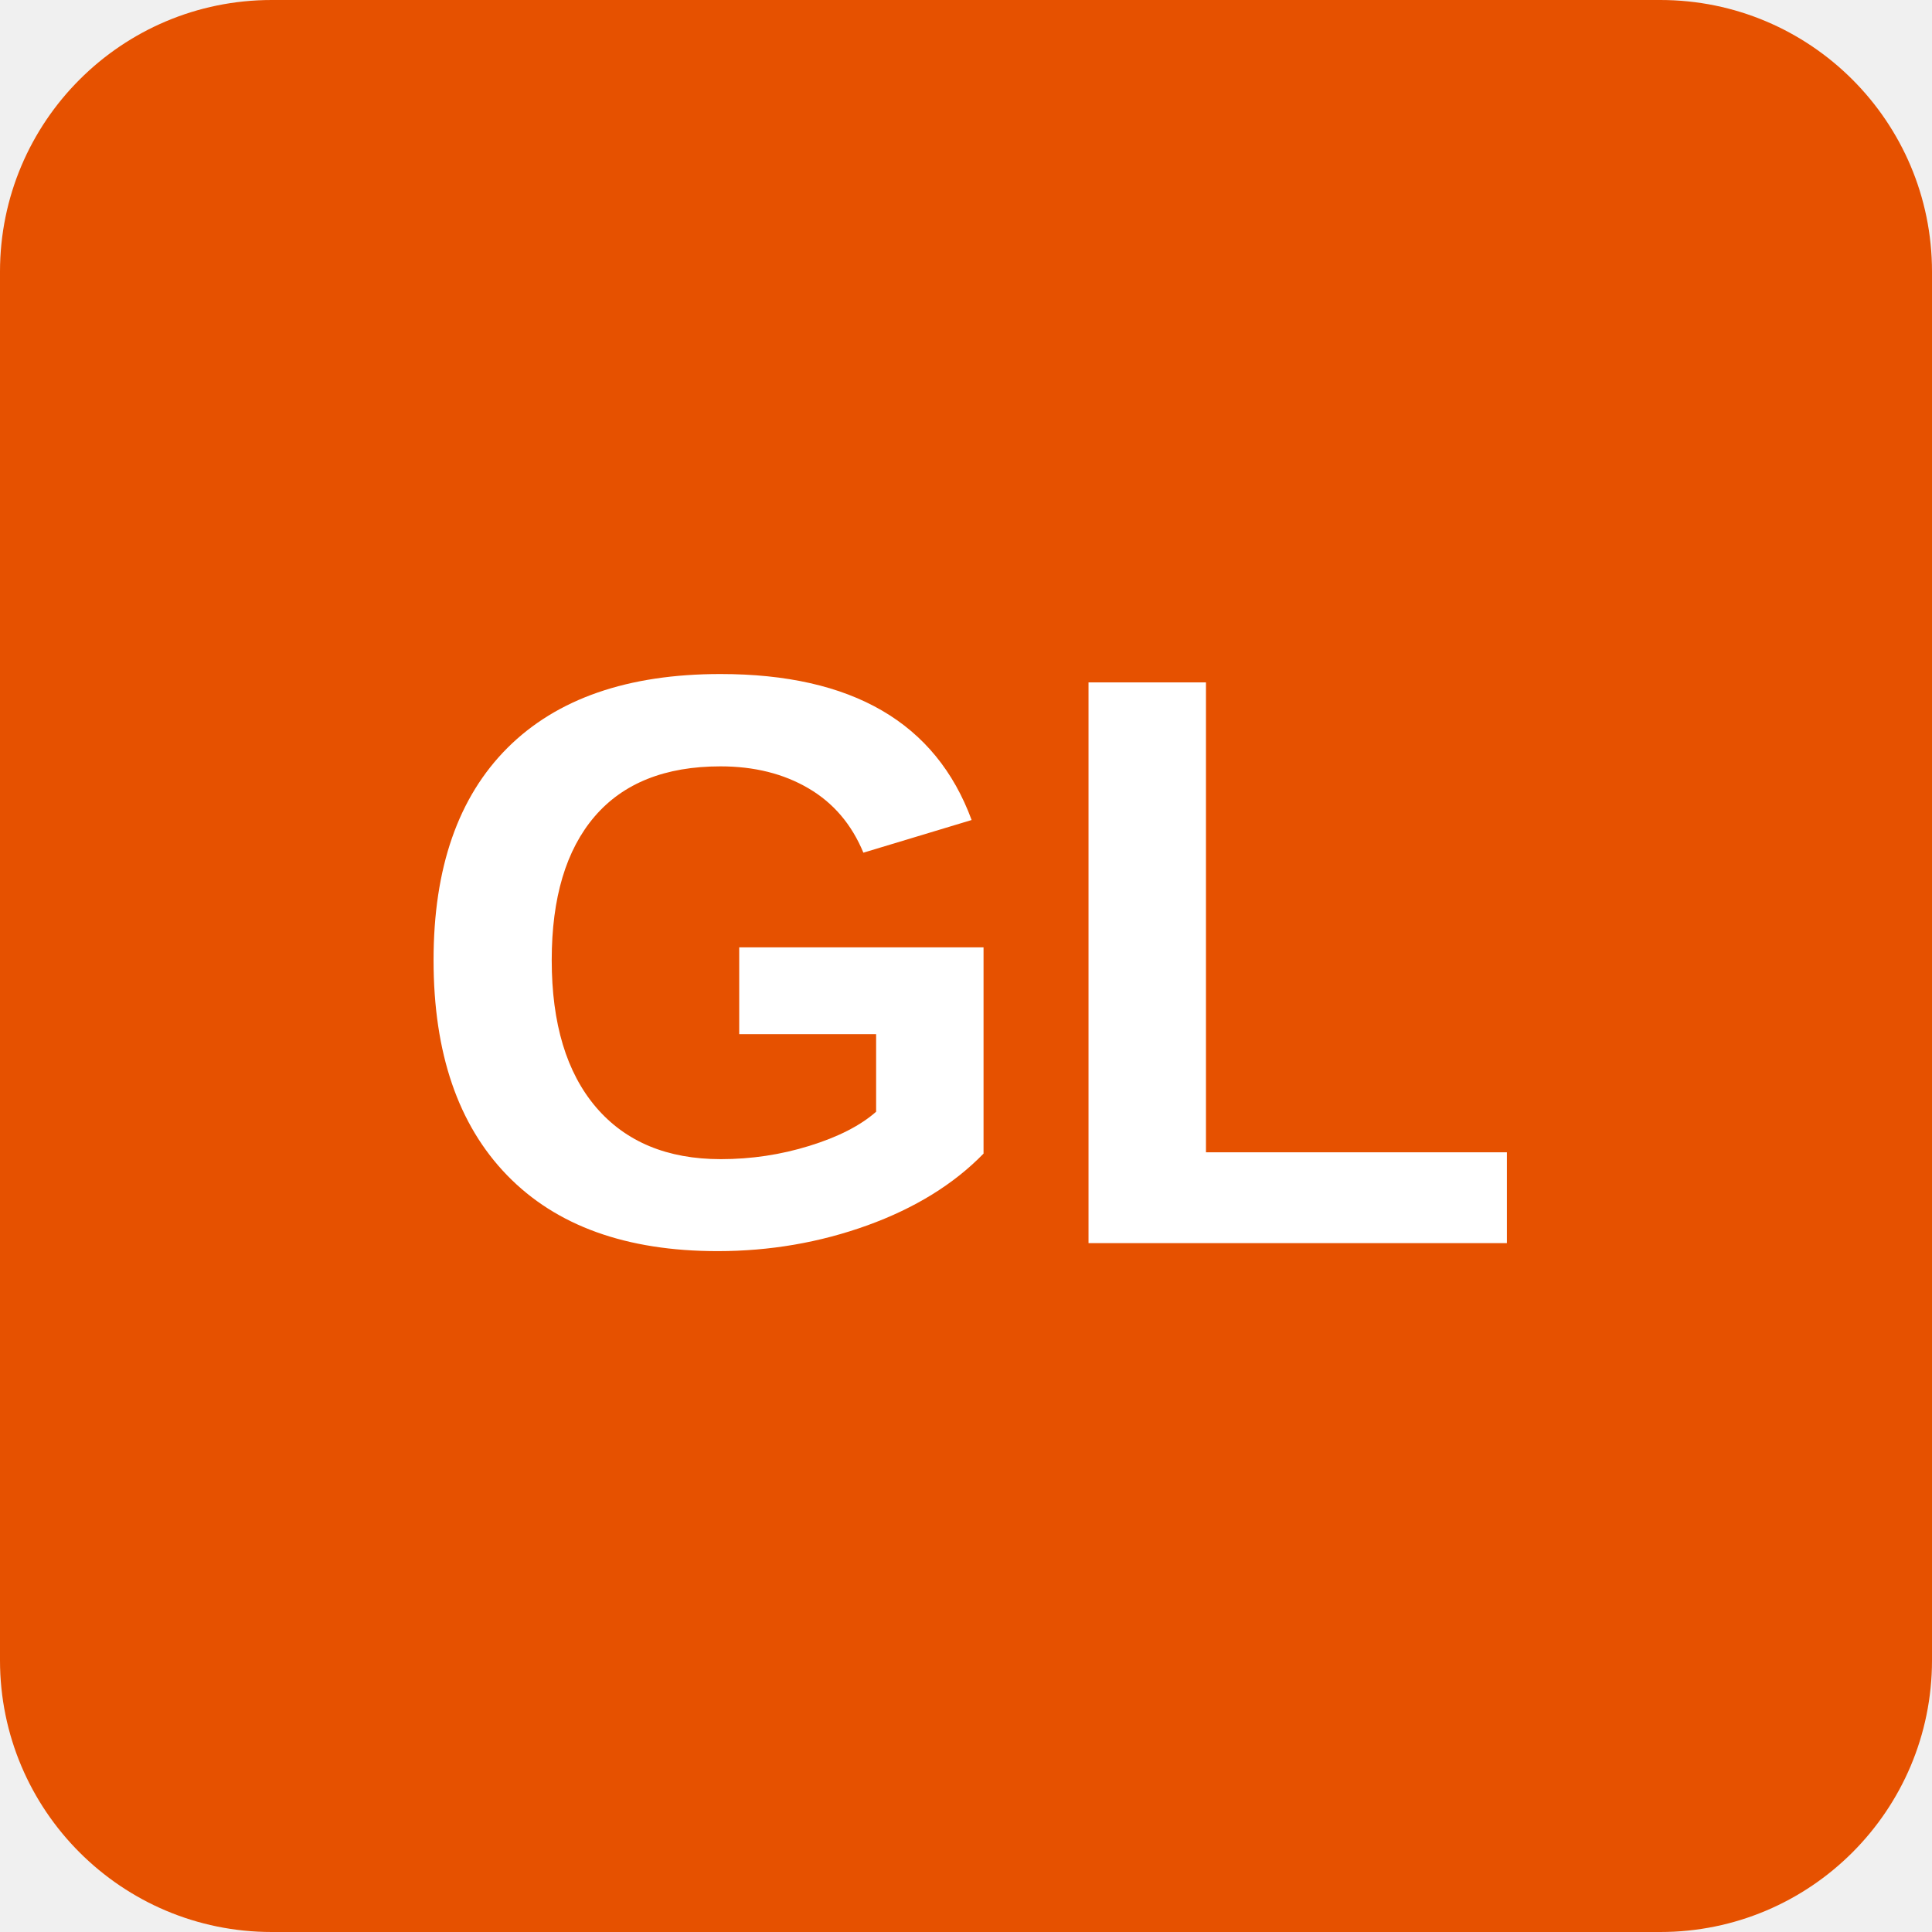
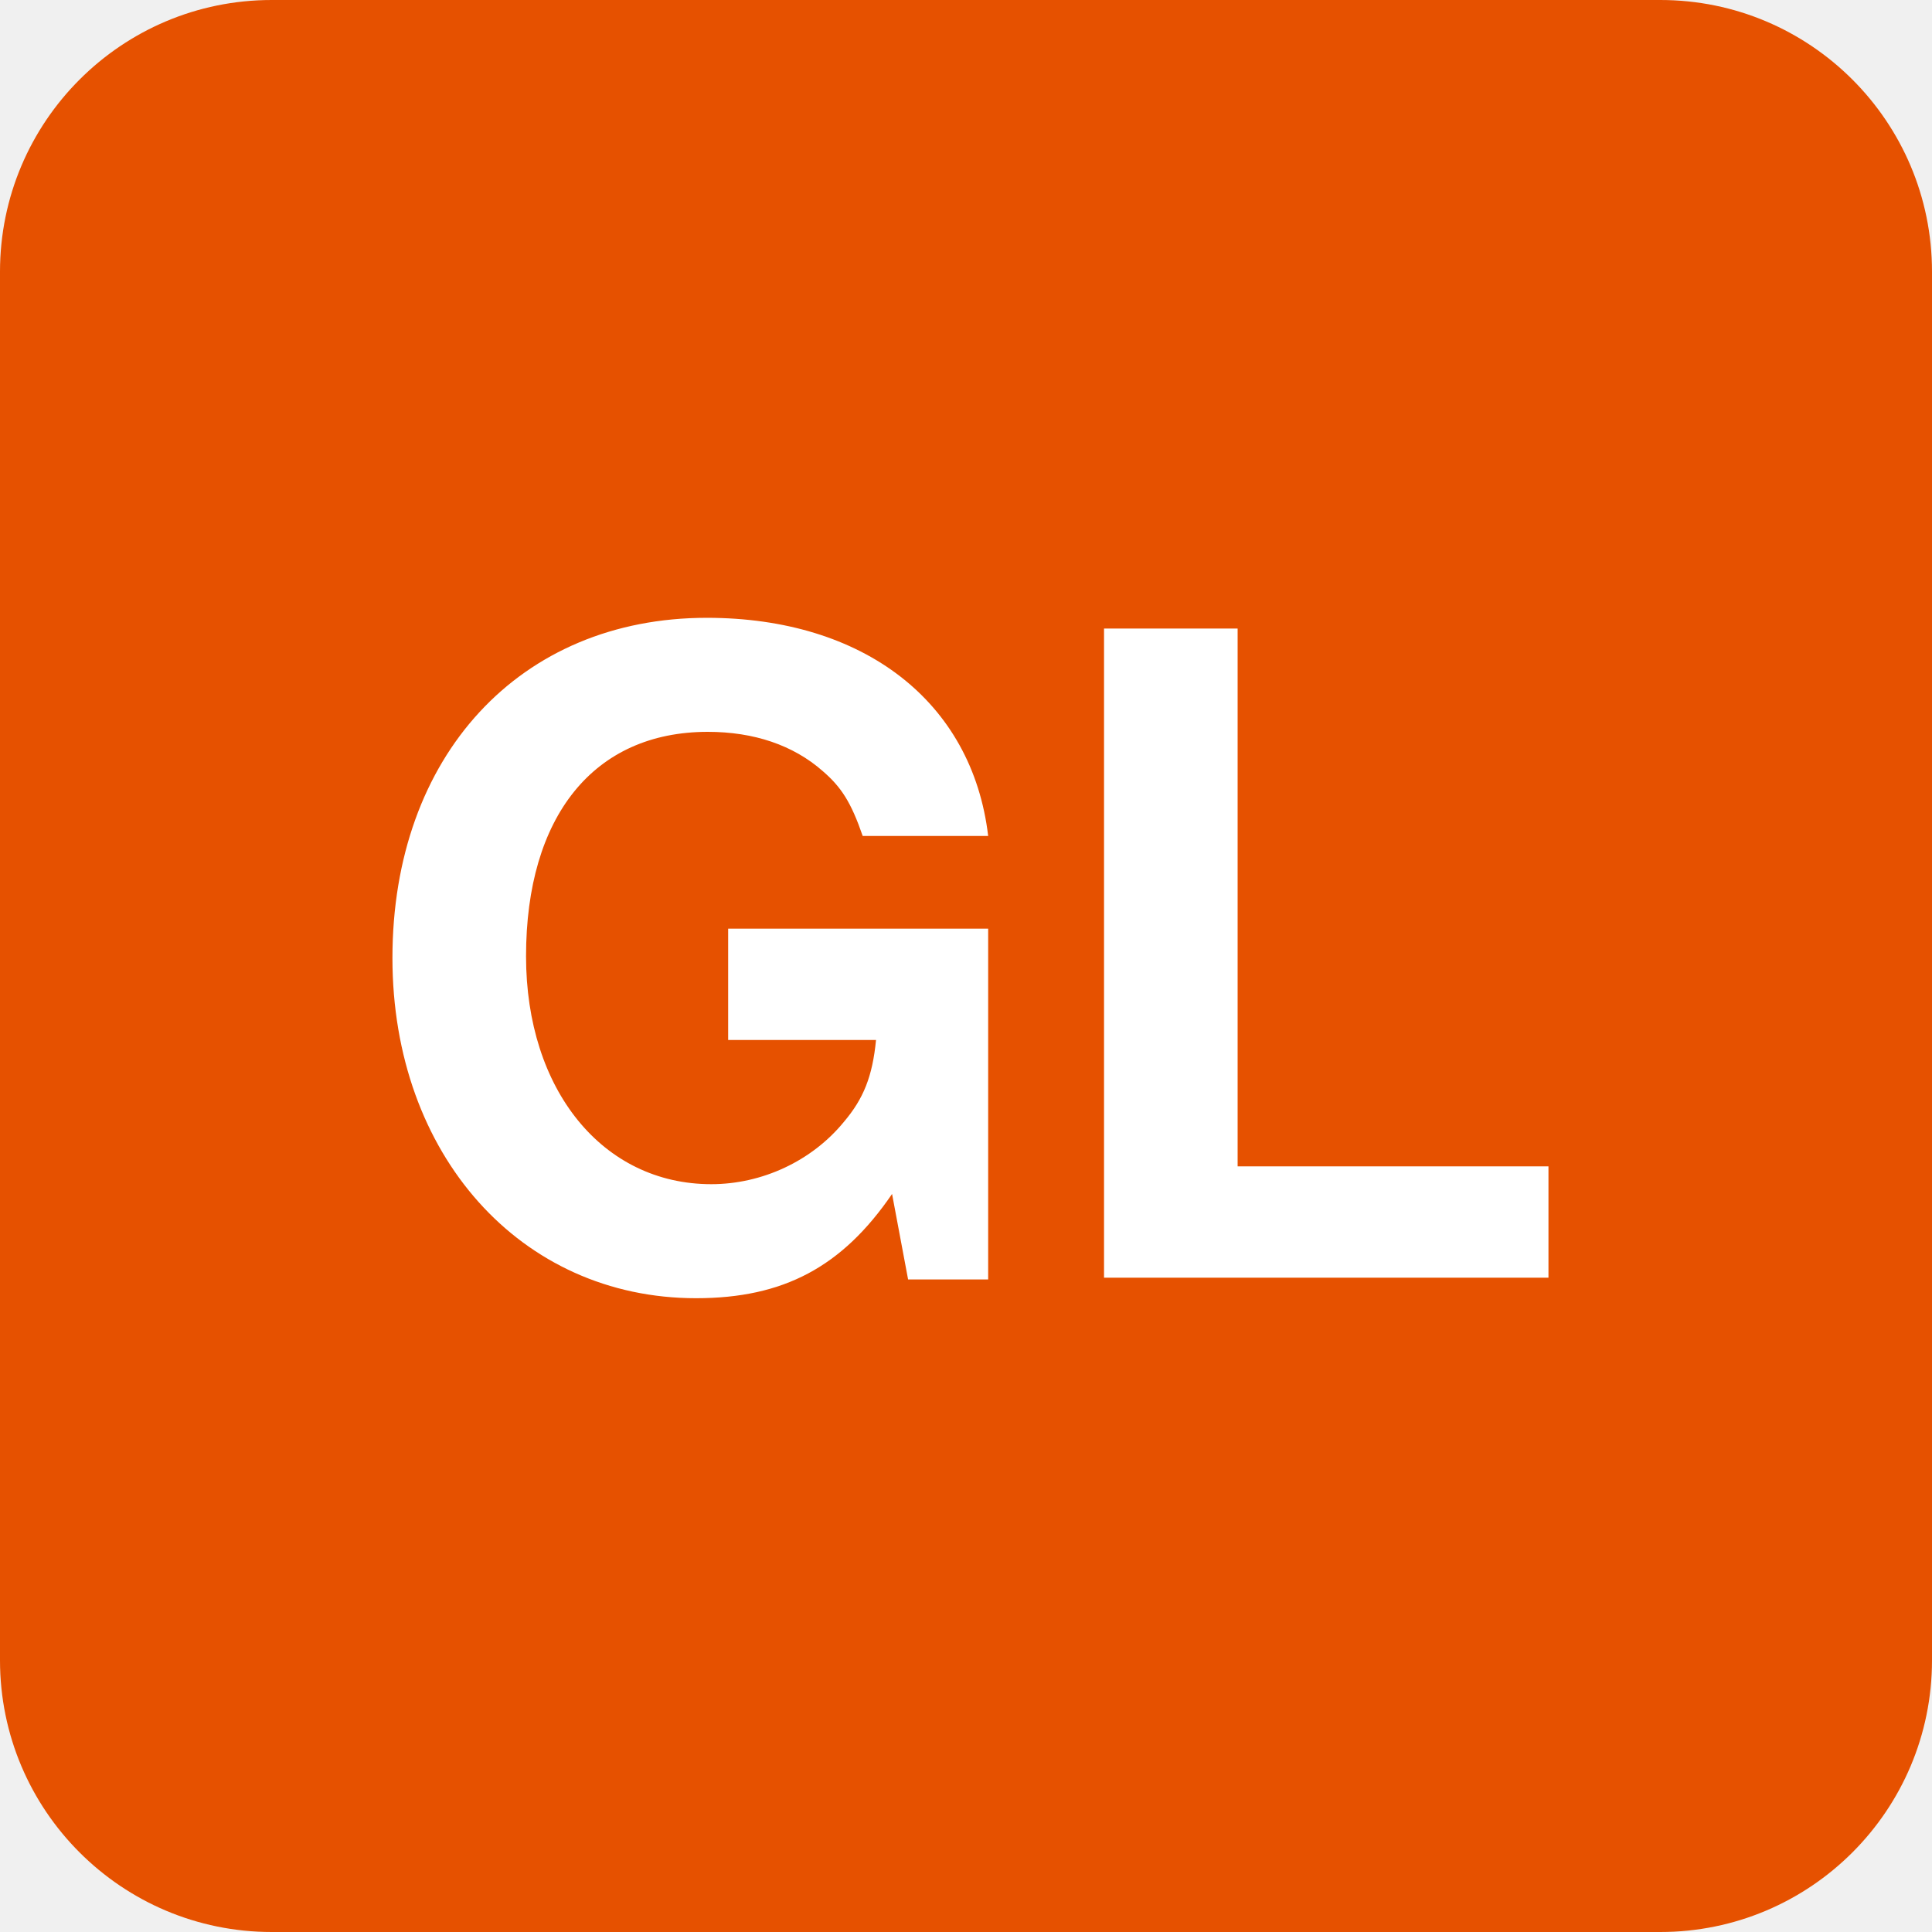
- <svg xmlns="http://www.w3.org/2000/svg" width="256" height="256" viewBox="0 0 256 256" role="img" aria-label="GL">
+ <svg xmlns="http://www.w3.org/2000/svg" width="256" height="256" viewBox="0 0 256 256" role="img" aria-label="grace-liu">
  <rect width="256" height="256" rx="36" fill="#E65100" />
-   <text x="50%" y="50%" dy=".34em" text-anchor="middle" font-family="Arial,Helvetica,sans-serif" font-size="108" font-weight="700" fill="#fff">GL</text>
+   <text x="50%" y="50%" dy="0.35em" text-anchor="middle" font-family="'Helvetica Neue', Helvetica, Arial, 'Segoe UI', Roboto, sans-serif" font-size="118" font-weight="800" letter-spacing="-2" fill="#ffffff">GL</text>
</svg>
